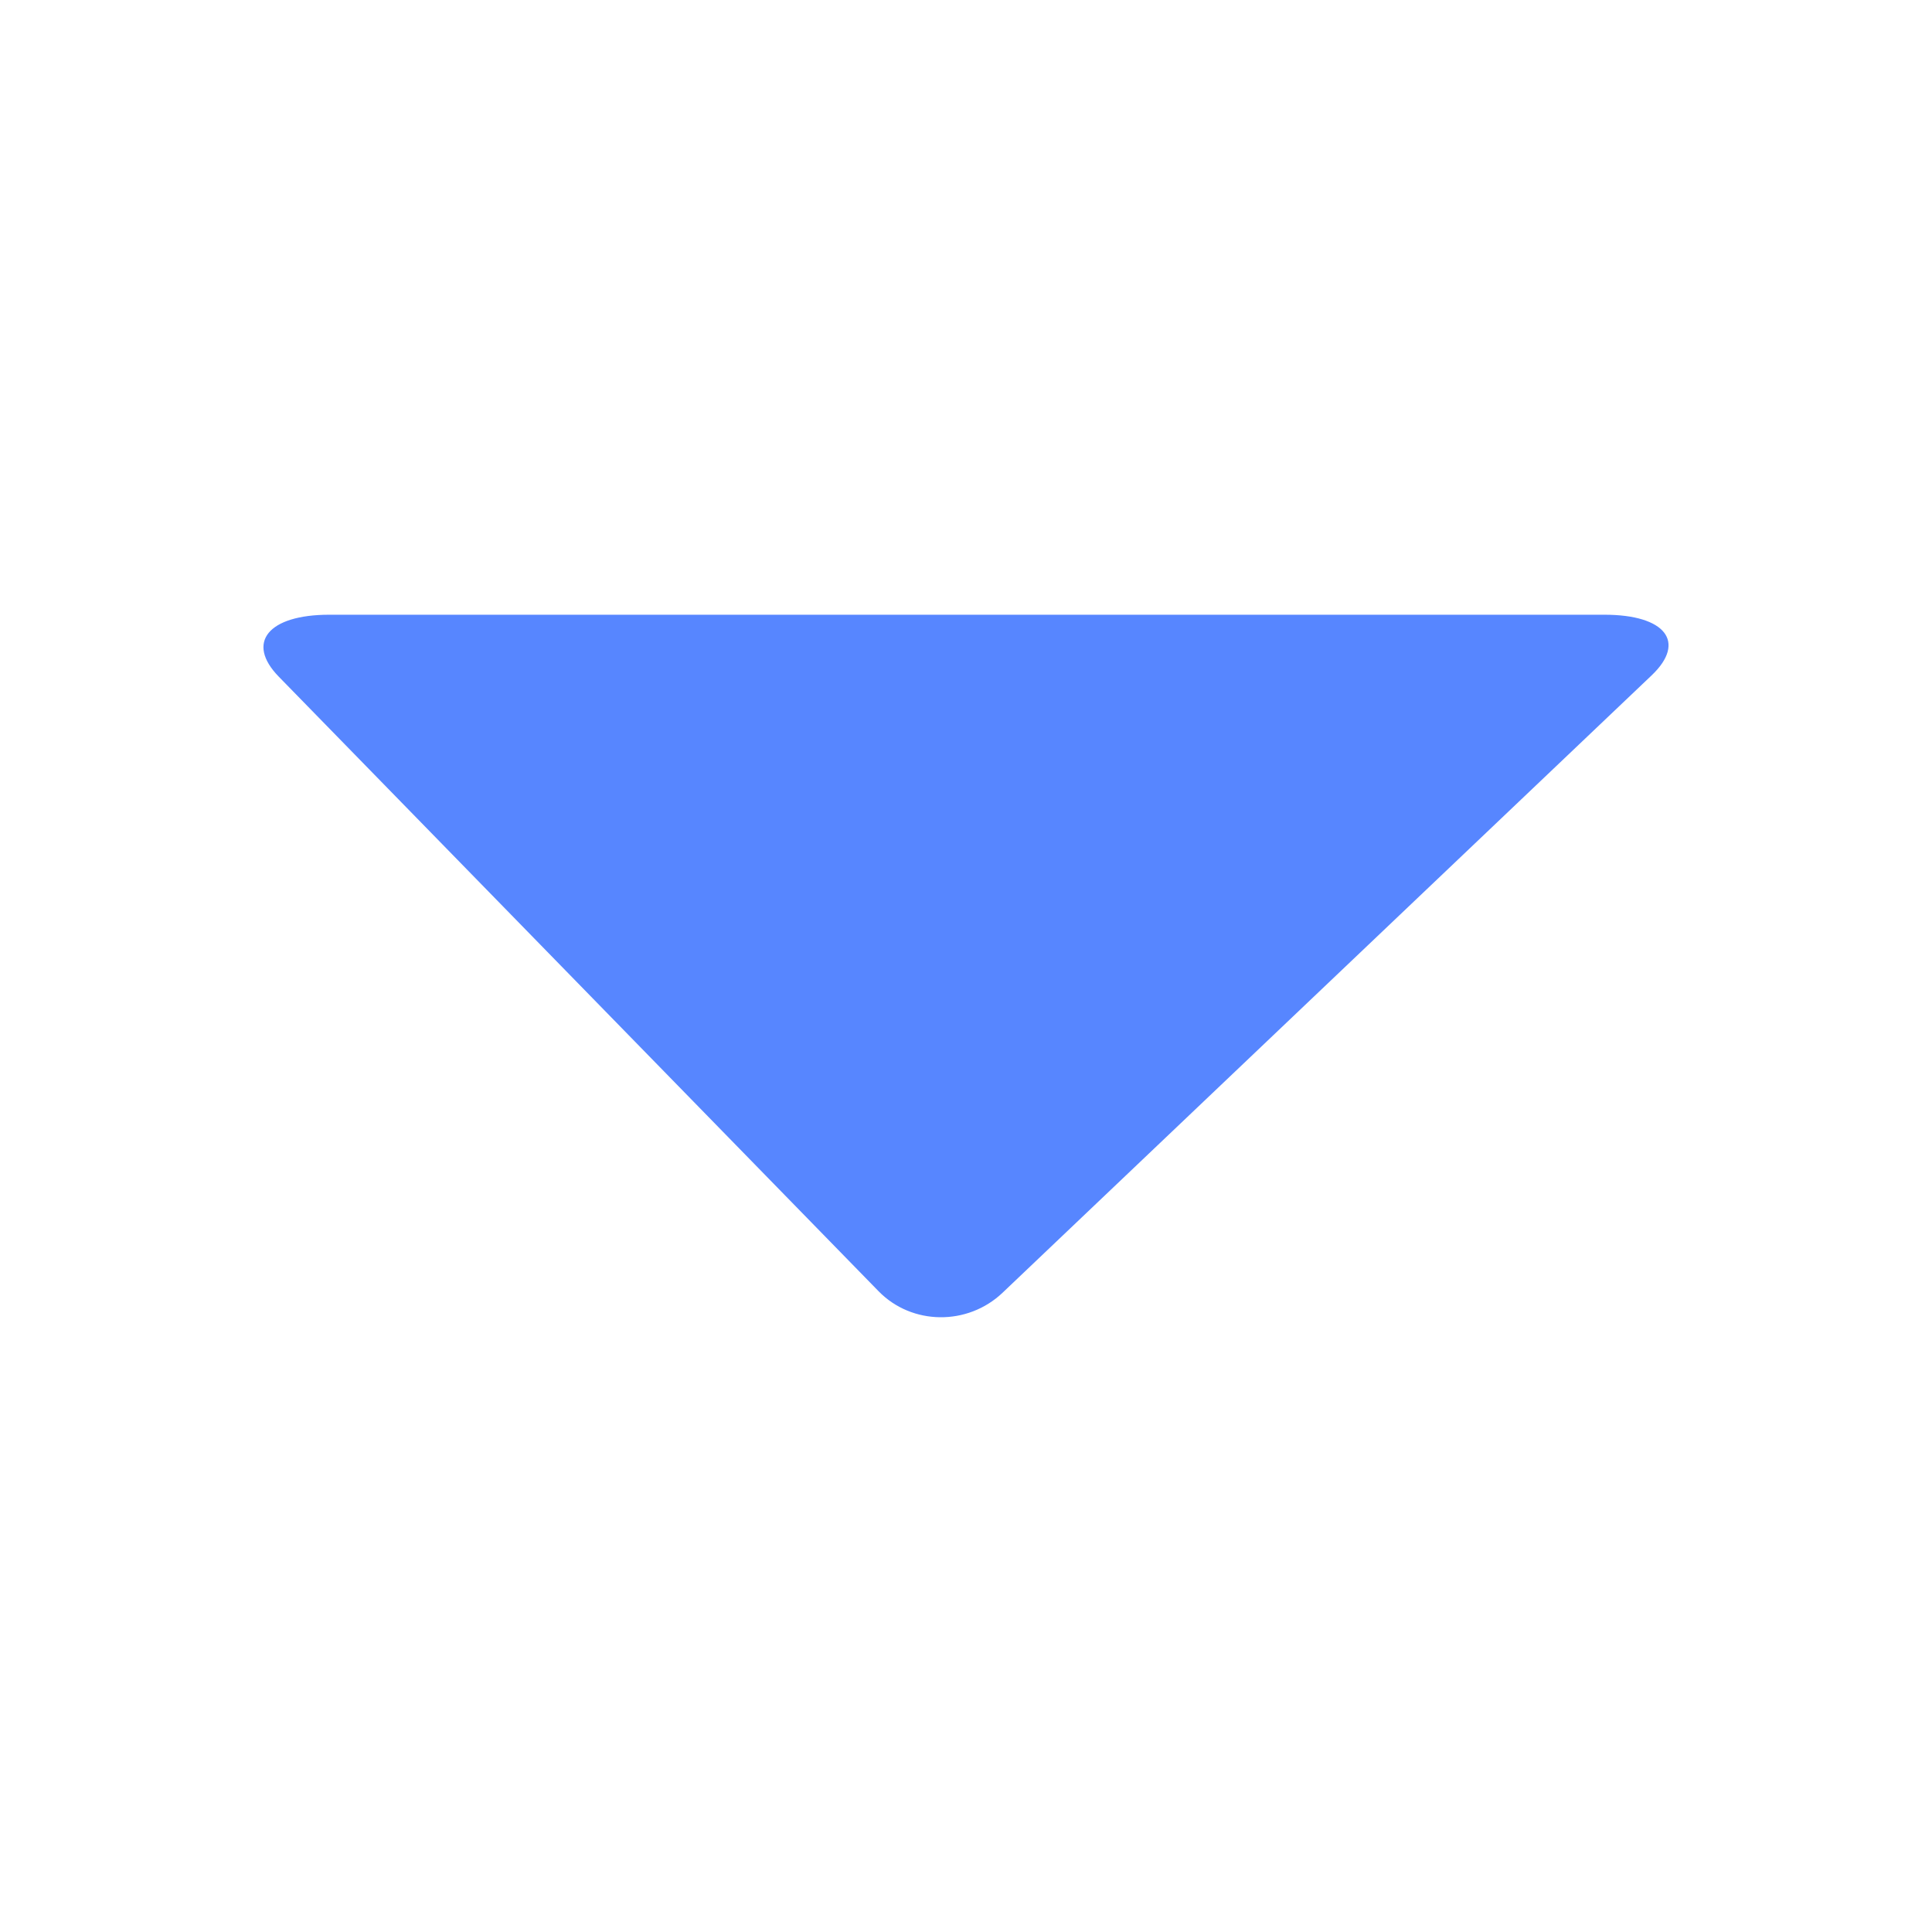
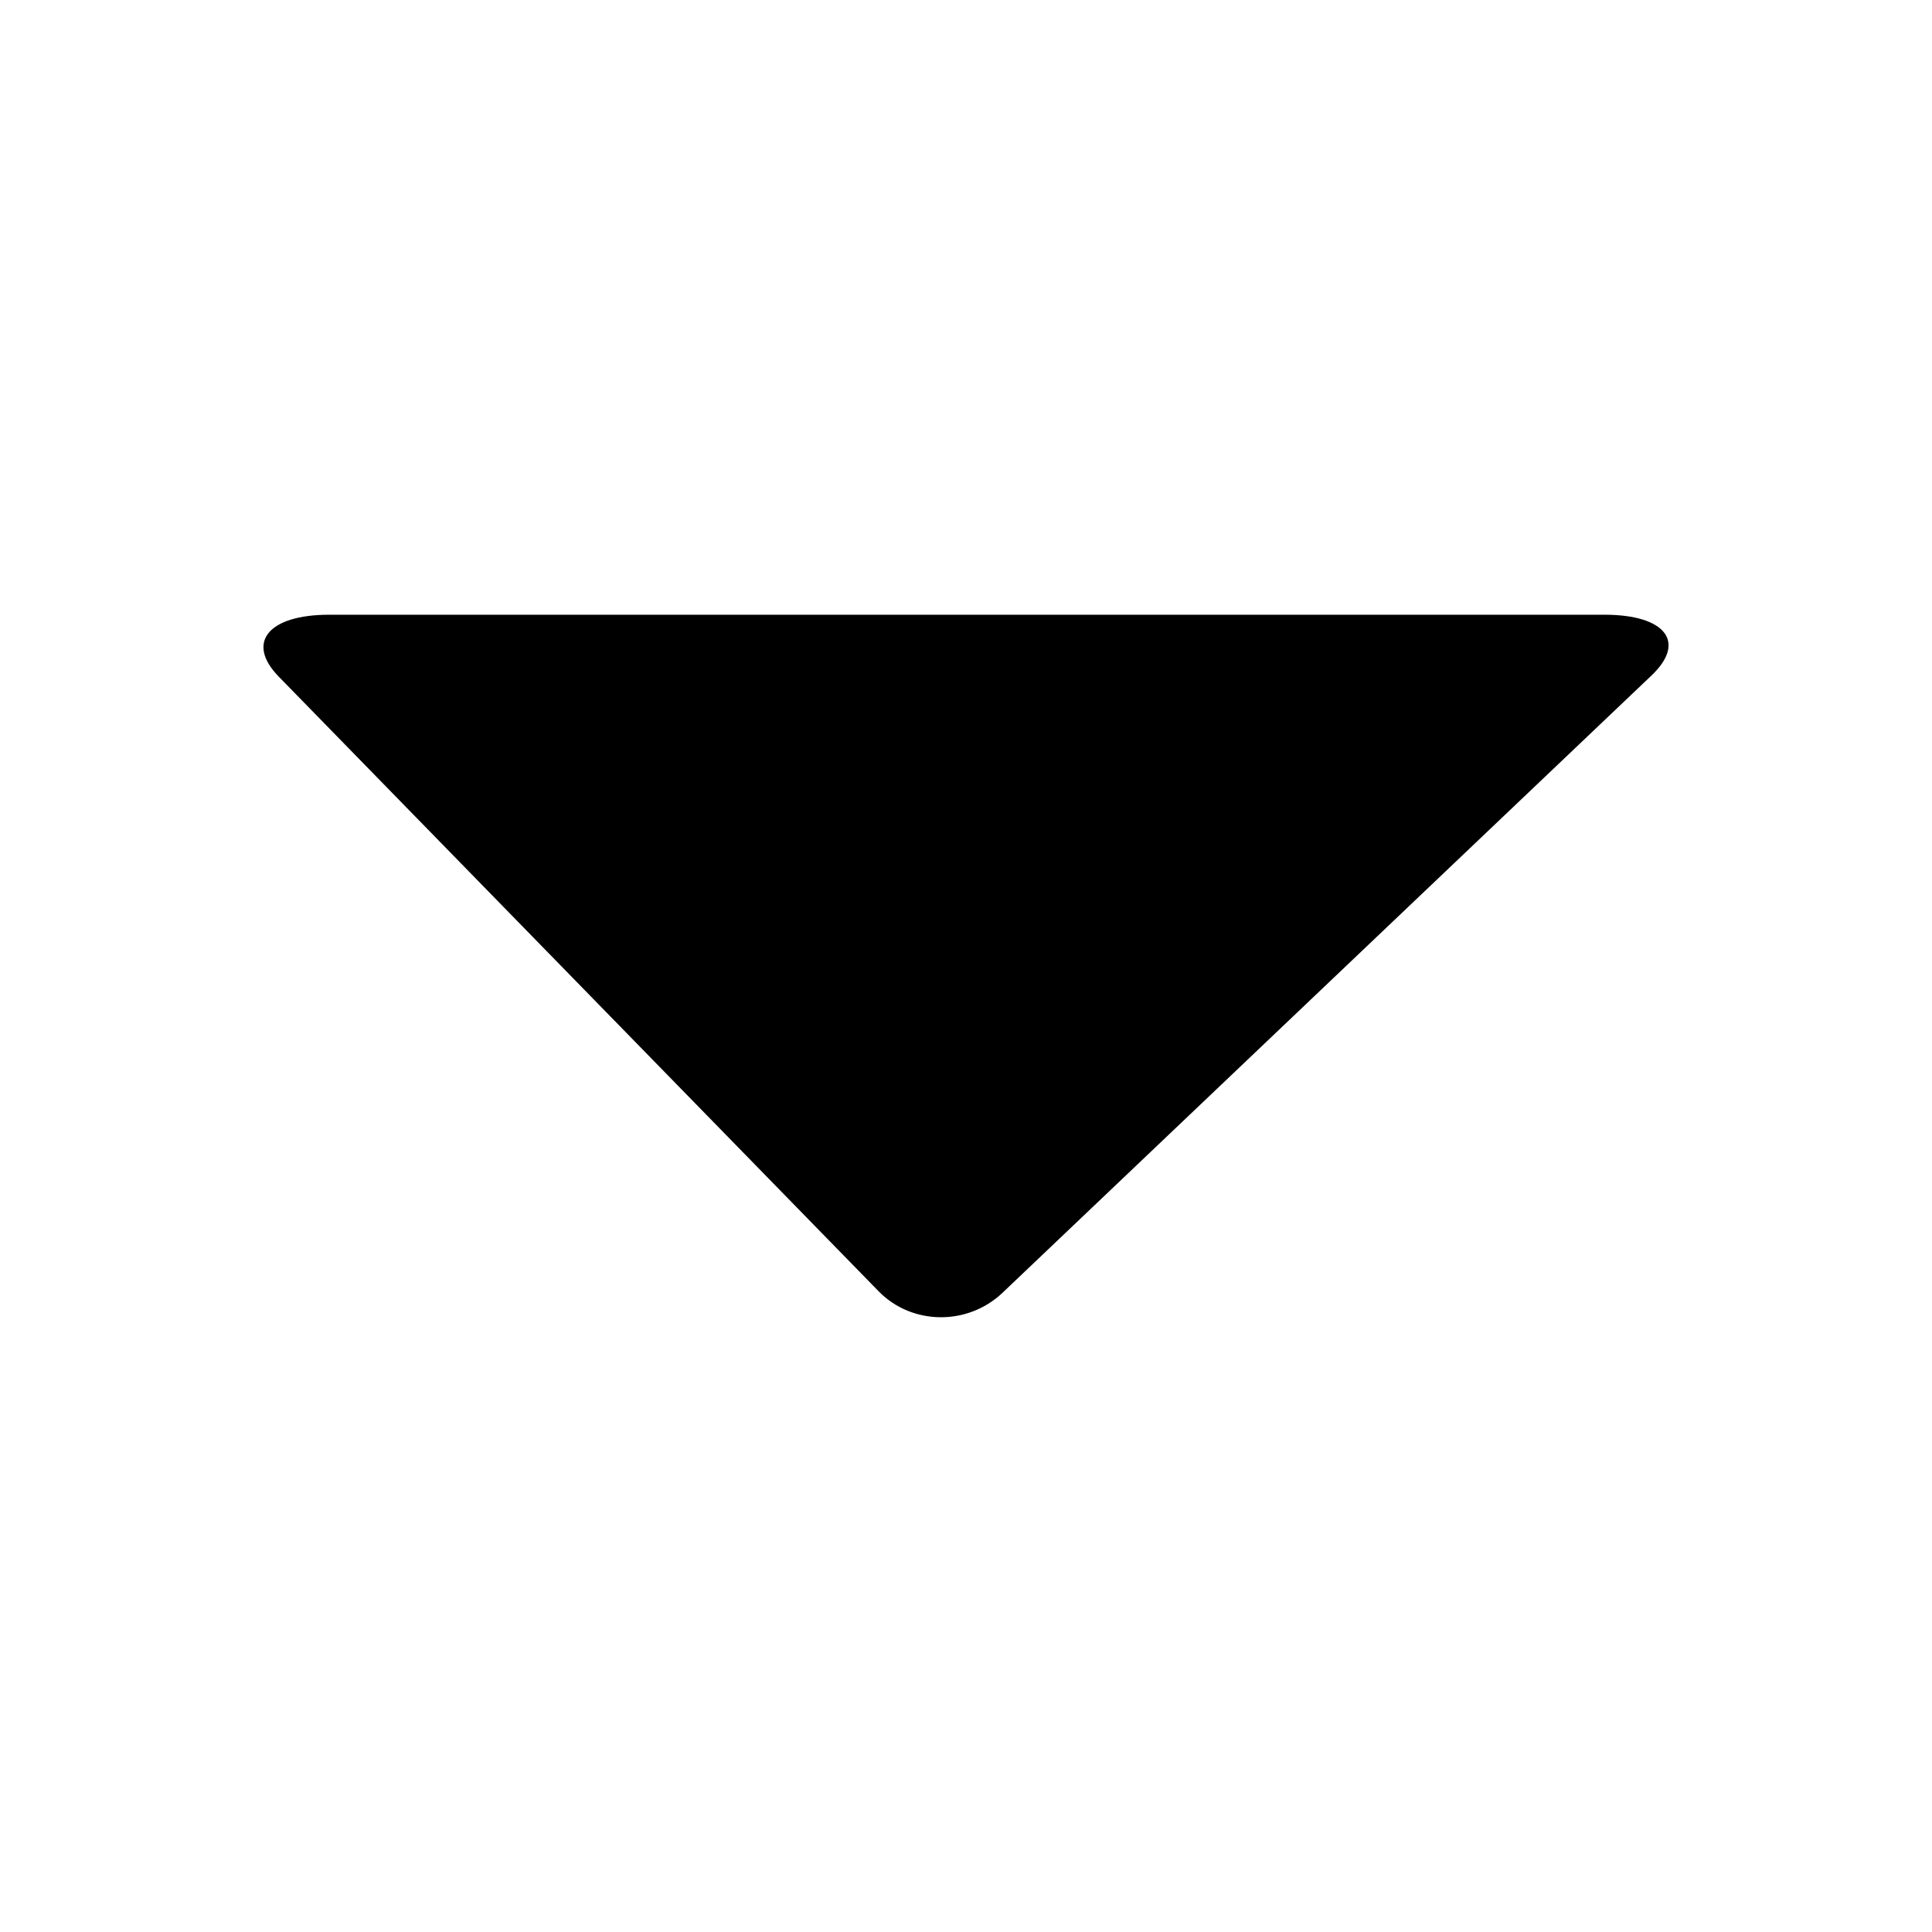
<svg xmlns="http://www.w3.org/2000/svg" width="22" height="22" viewBox="0 0 22 22" fill="none">
-   <path d="M11.417 14.72C11.019 15.099 10.384 15.092 10.005 14.704L3.174 7.705C2.796 7.317 3.054 7 3.749 7H18.27C18.964 7 19.206 7.31 18.809 7.689L11.417 14.72Z" fill="#5786FF" />
+   <path d="M11.417 14.72C11.019 15.099 10.384 15.092 10.005 14.704L3.174 7.705C2.796 7.317 3.054 7 3.749 7H18.27C18.964 7 19.206 7.31 18.809 7.689L11.417 14.72Z" fill="currentColor" />
</svg>
